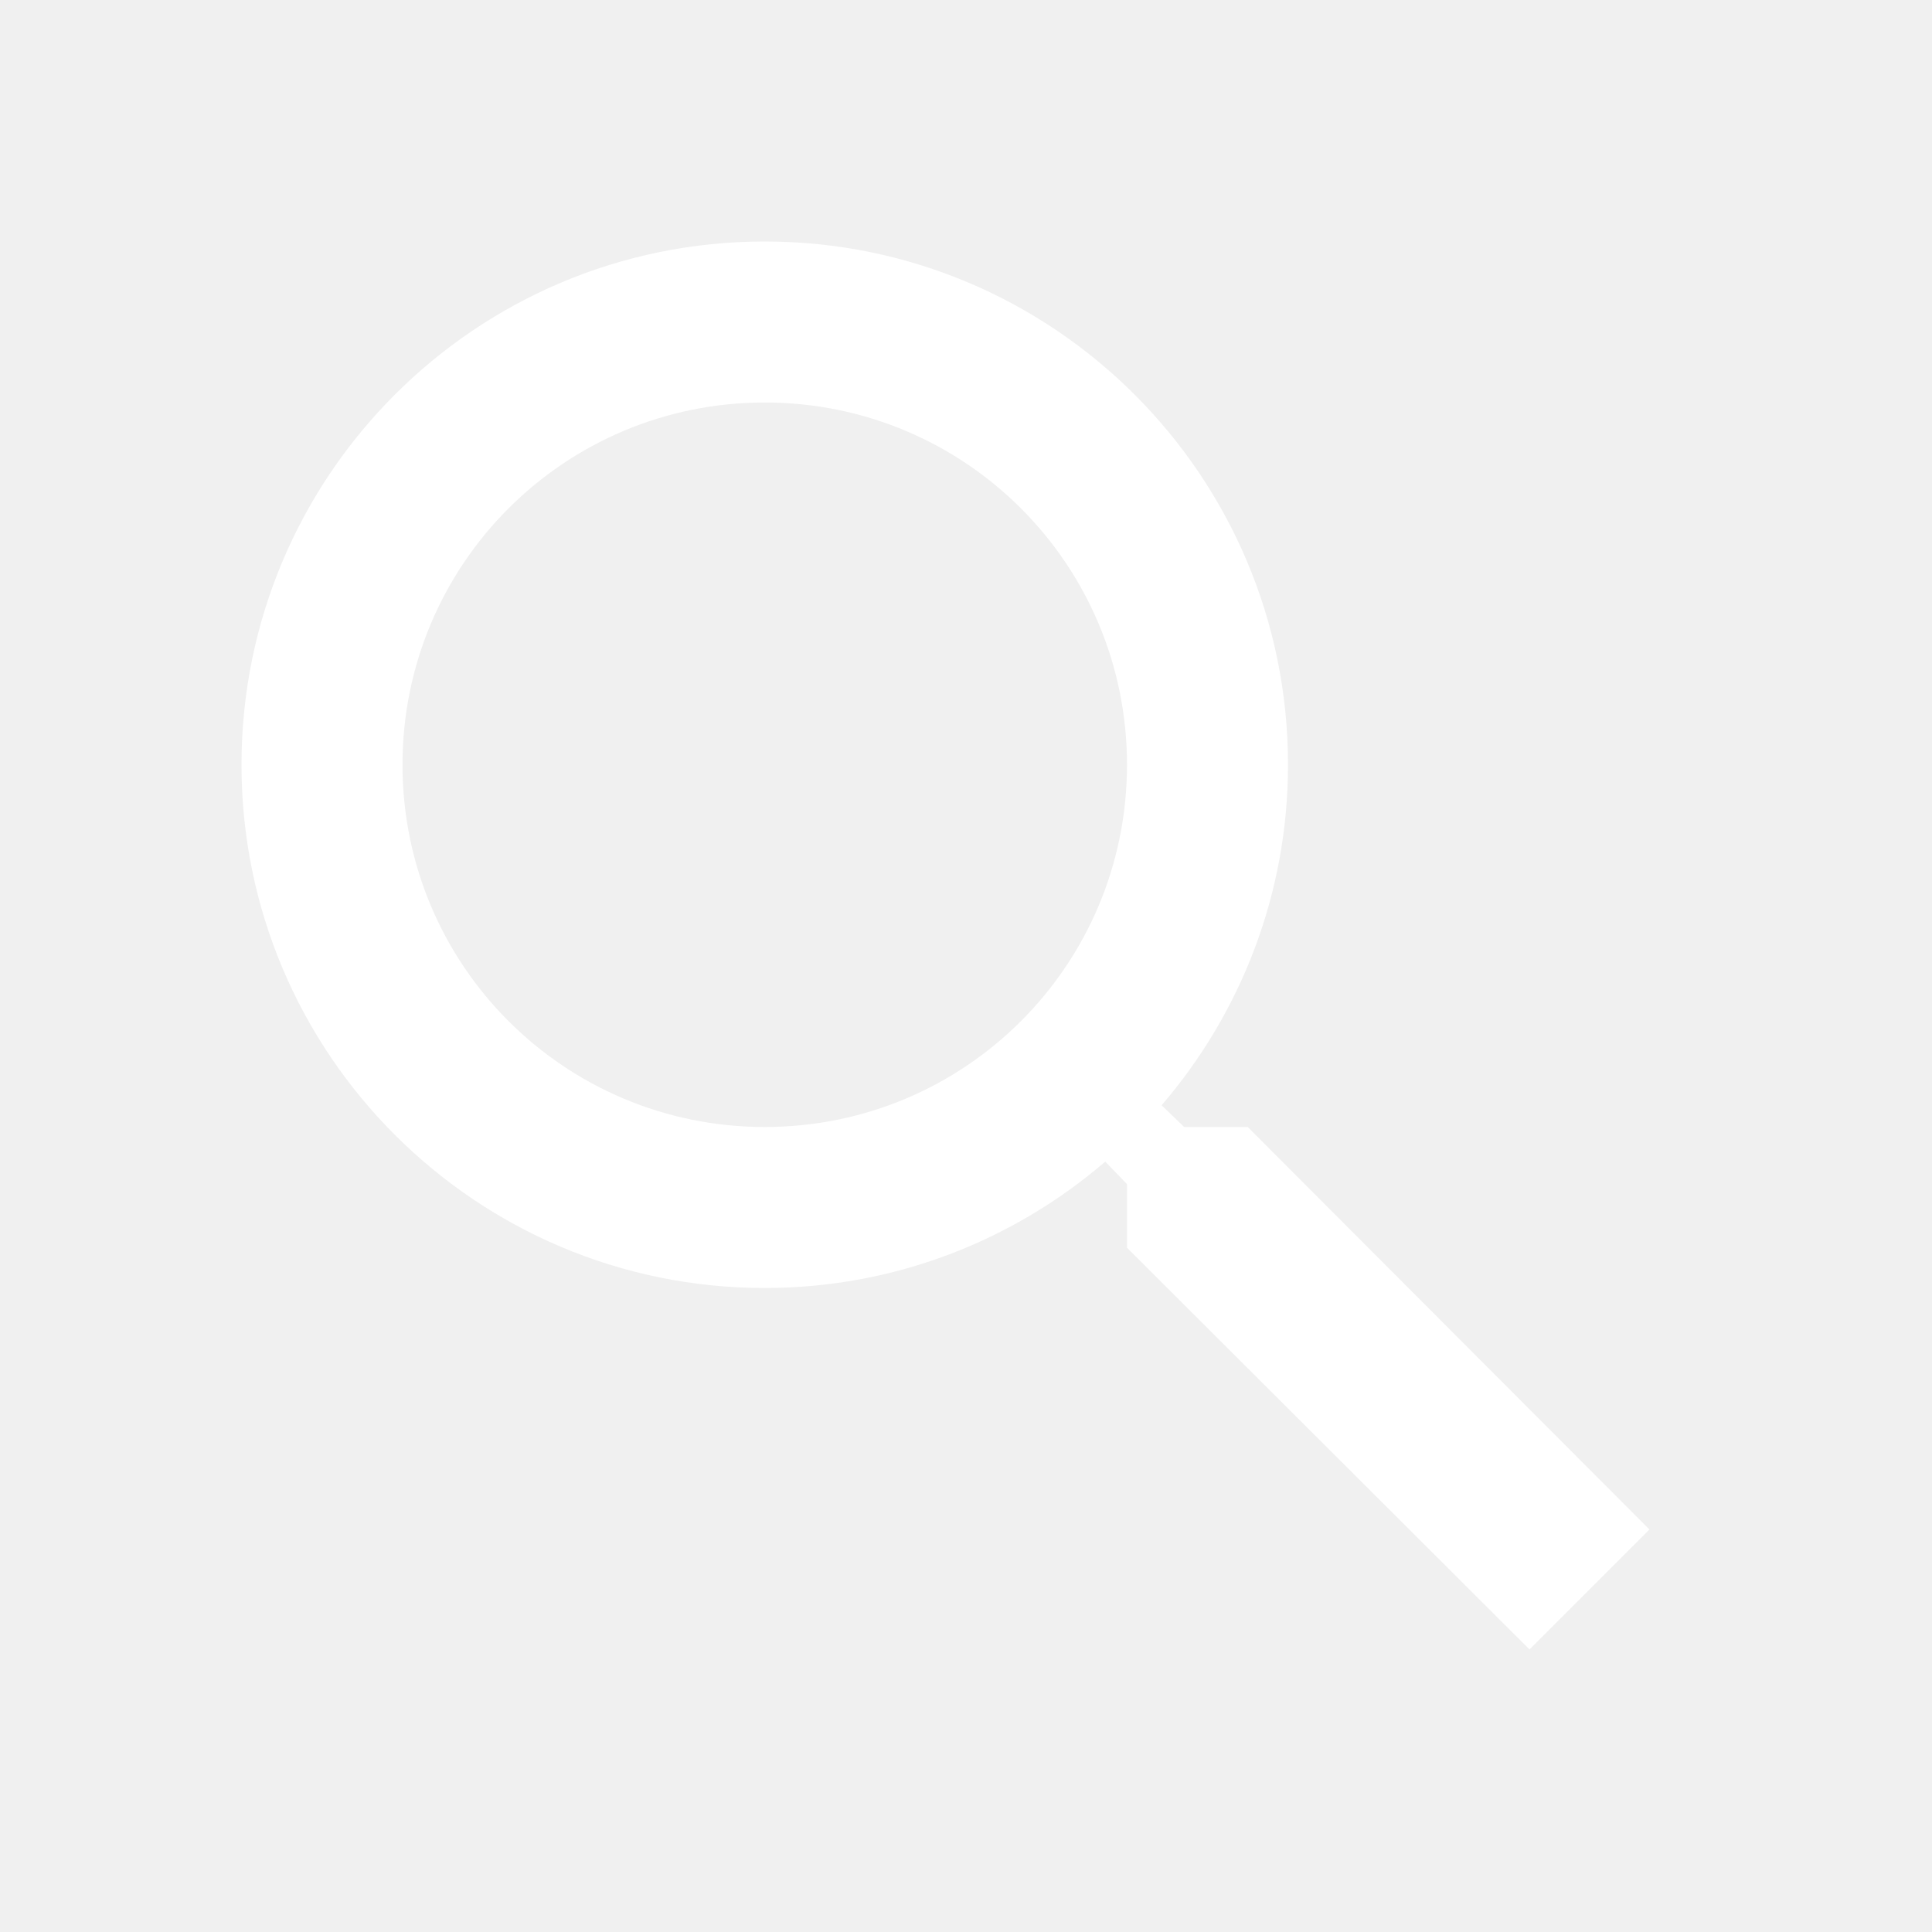
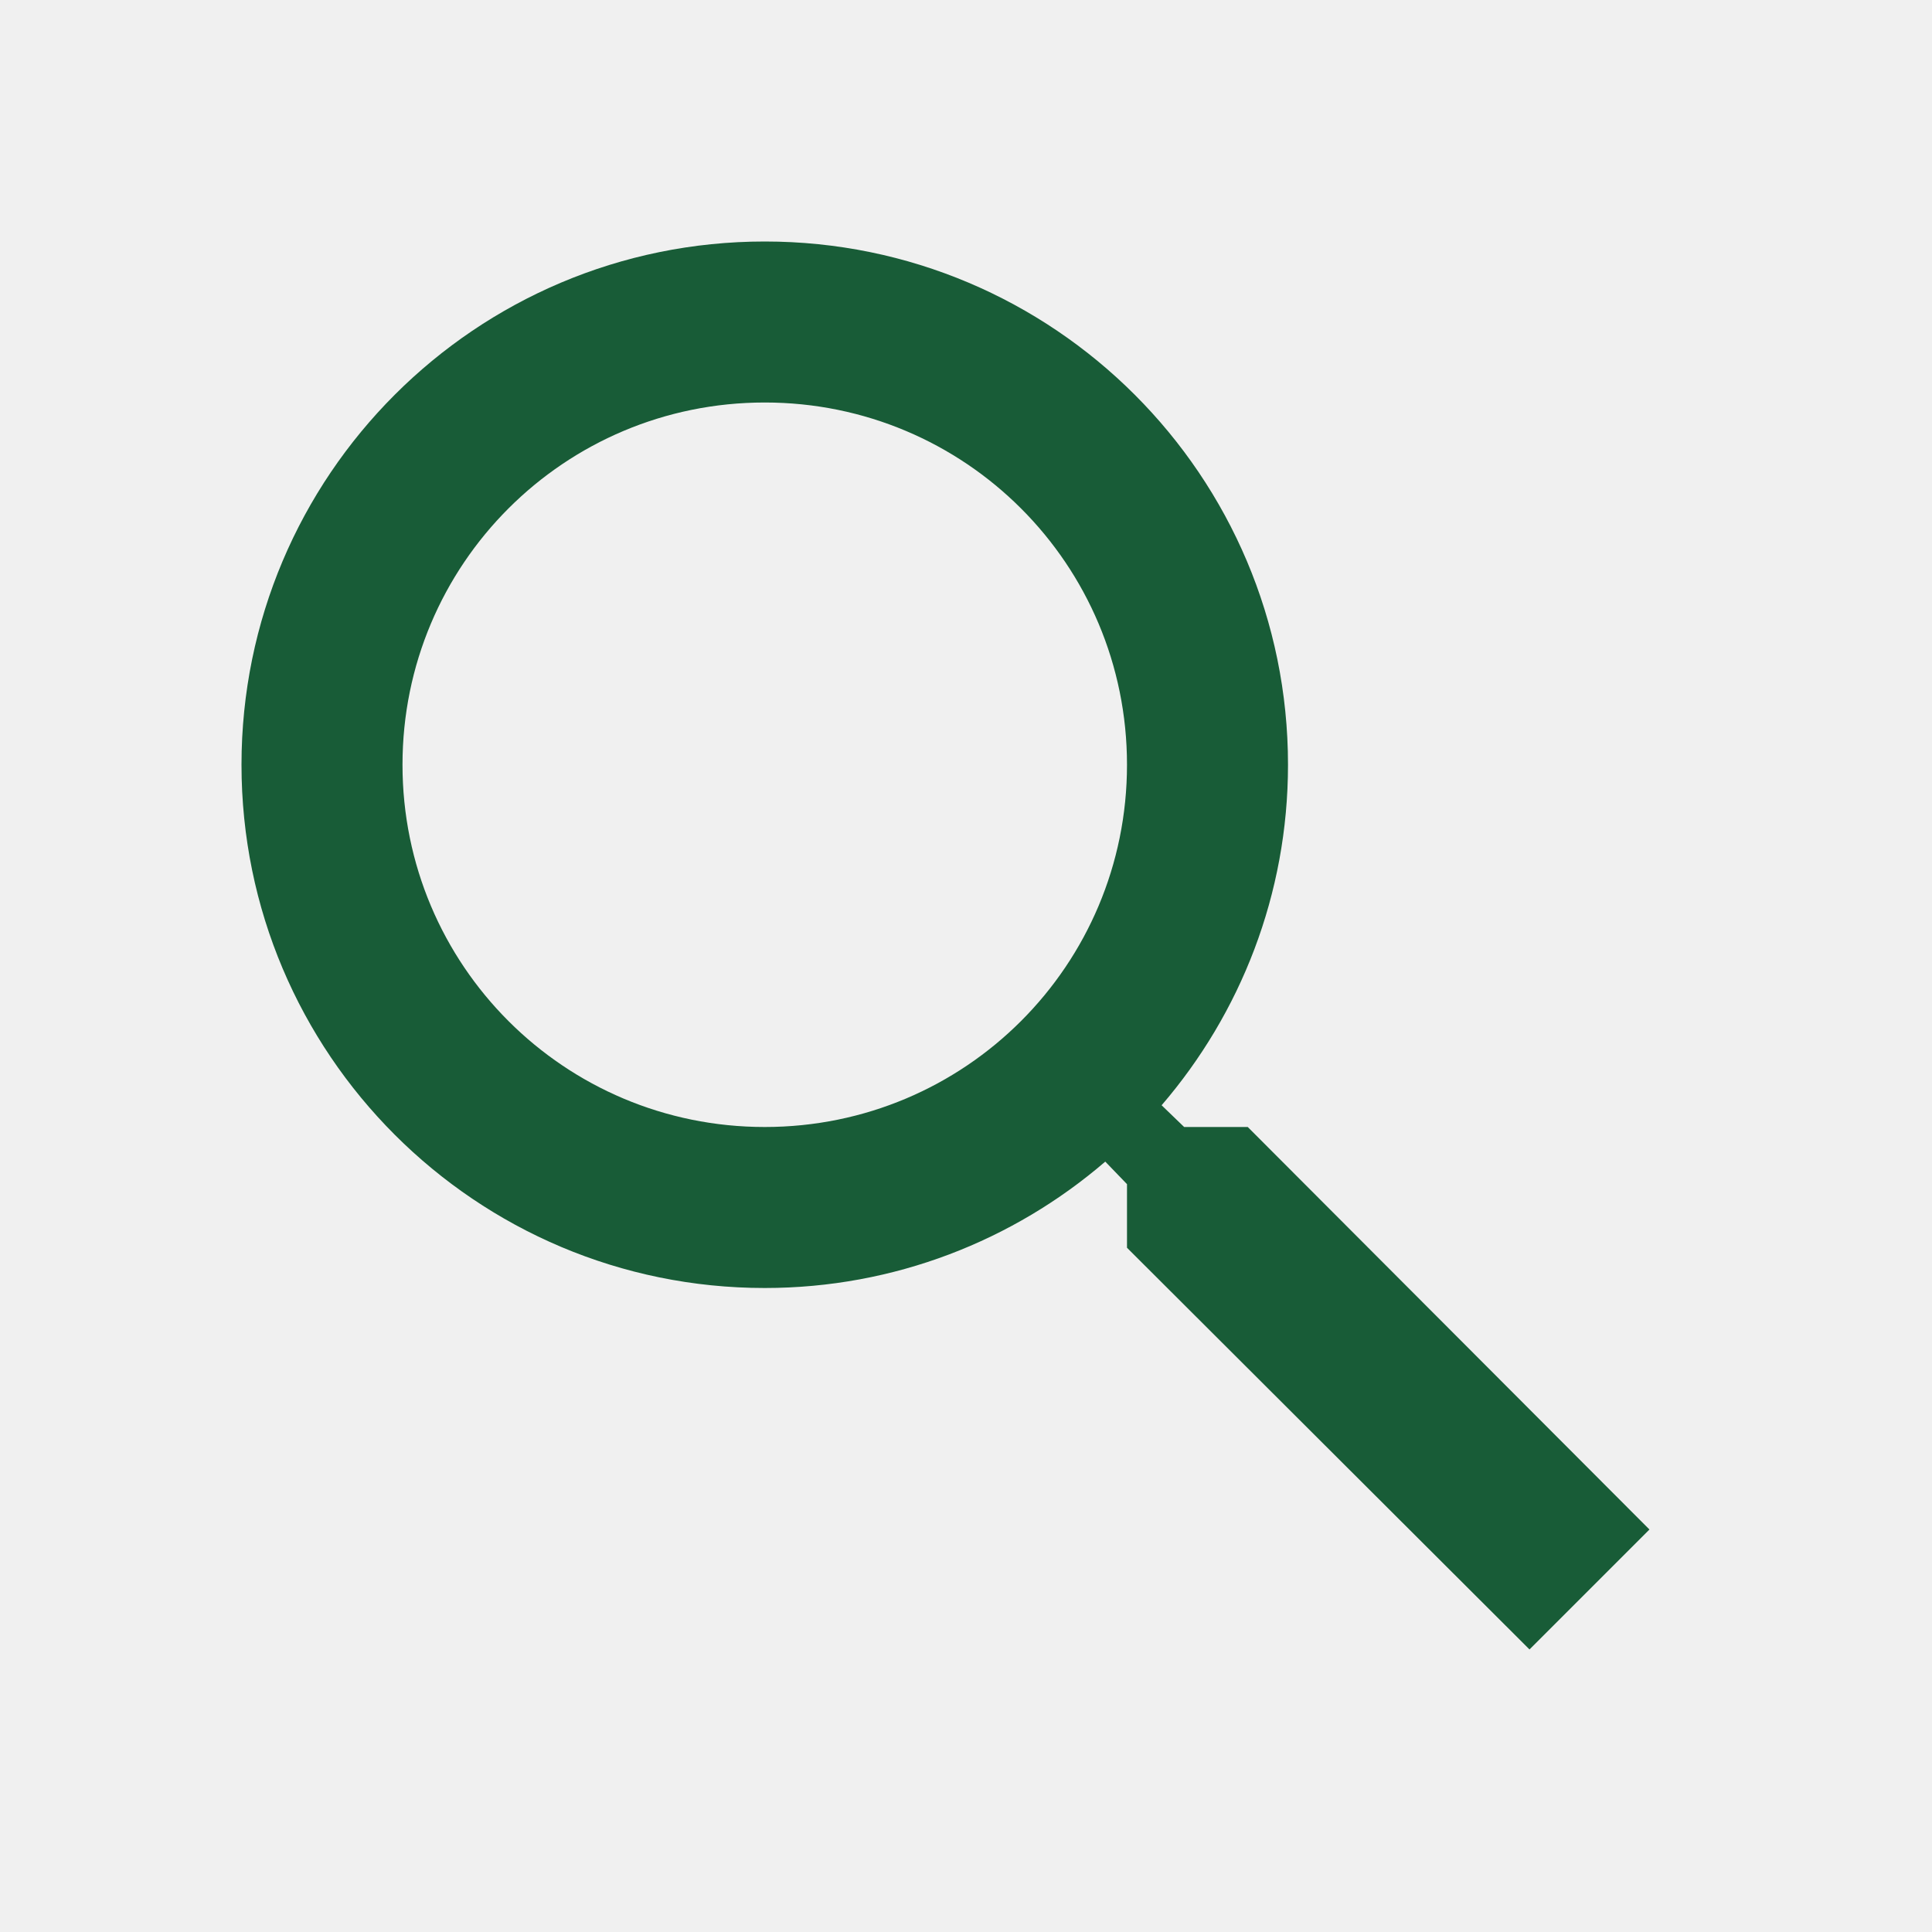
<svg xmlns="http://www.w3.org/2000/svg" viewBox="0 0 24 24" width="24" height="24">
-   <path fill="white" d="M15.5 14h-.79l-.28-.27C15.41 12.59 16 11.11 16 9.5 16 5.91 13.09 3 9.5 3S3 5.91 3 9.5 5.91 16 9.5 16c1.61 0 3.09-.59 4.23-1.57l.27.28v.79l5 4.99L20.49 19l-4.99-5zm-6 0C7.01 14 5 11.99 5 9.5S7.01 5 9.5 5 14 7.01 14 9.5 11.99 14 9.5 14z" />
+   <path fill="#185C37" d="M15.5 14h-.79l-.28-.27C15.41 12.59 16 11.11 16 9.5 16 5.91 13.09 3 9.5 3S3 5.91 3 9.5 5.91 16 9.5 16c1.61 0 3.09-.59 4.23-1.57l.27.28v.79l5 4.99L20.49 19l-4.99-5zm-6 0C7.01 14 5 11.99 5 9.5S7.01 5 9.5 5 14 7.01 14 9.5 11.99 14 9.5 14z" />
</svg>
